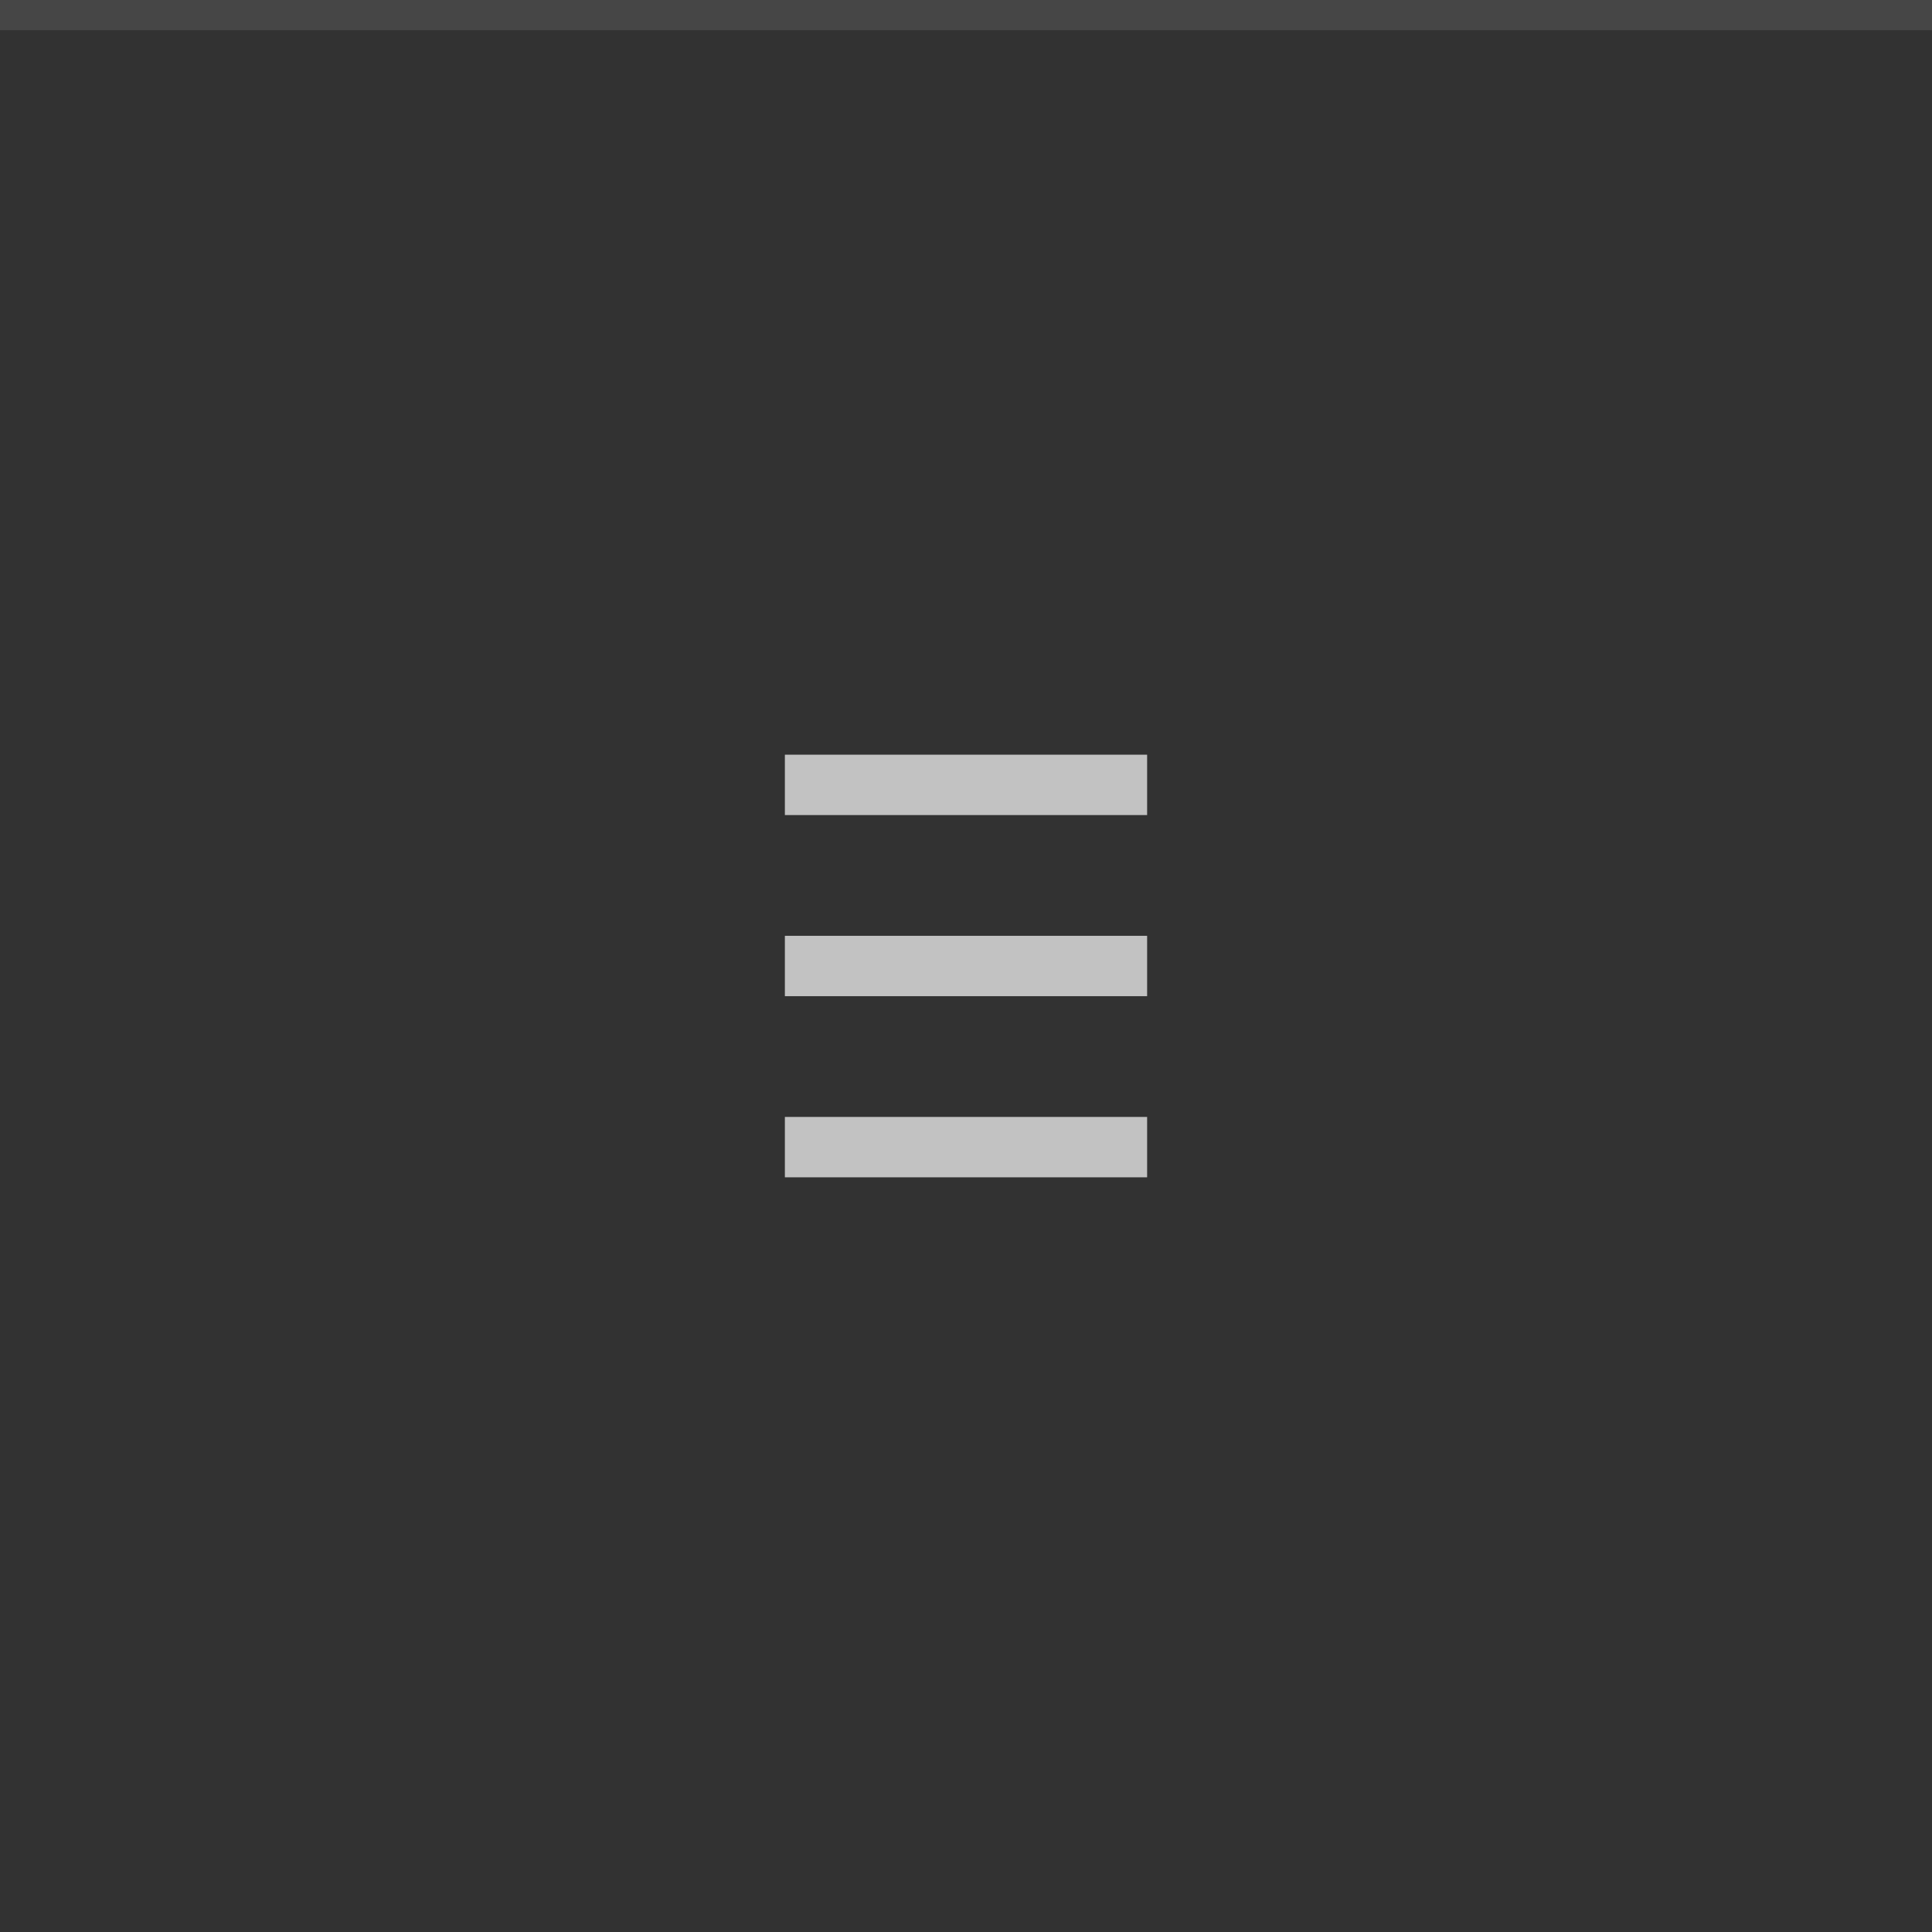
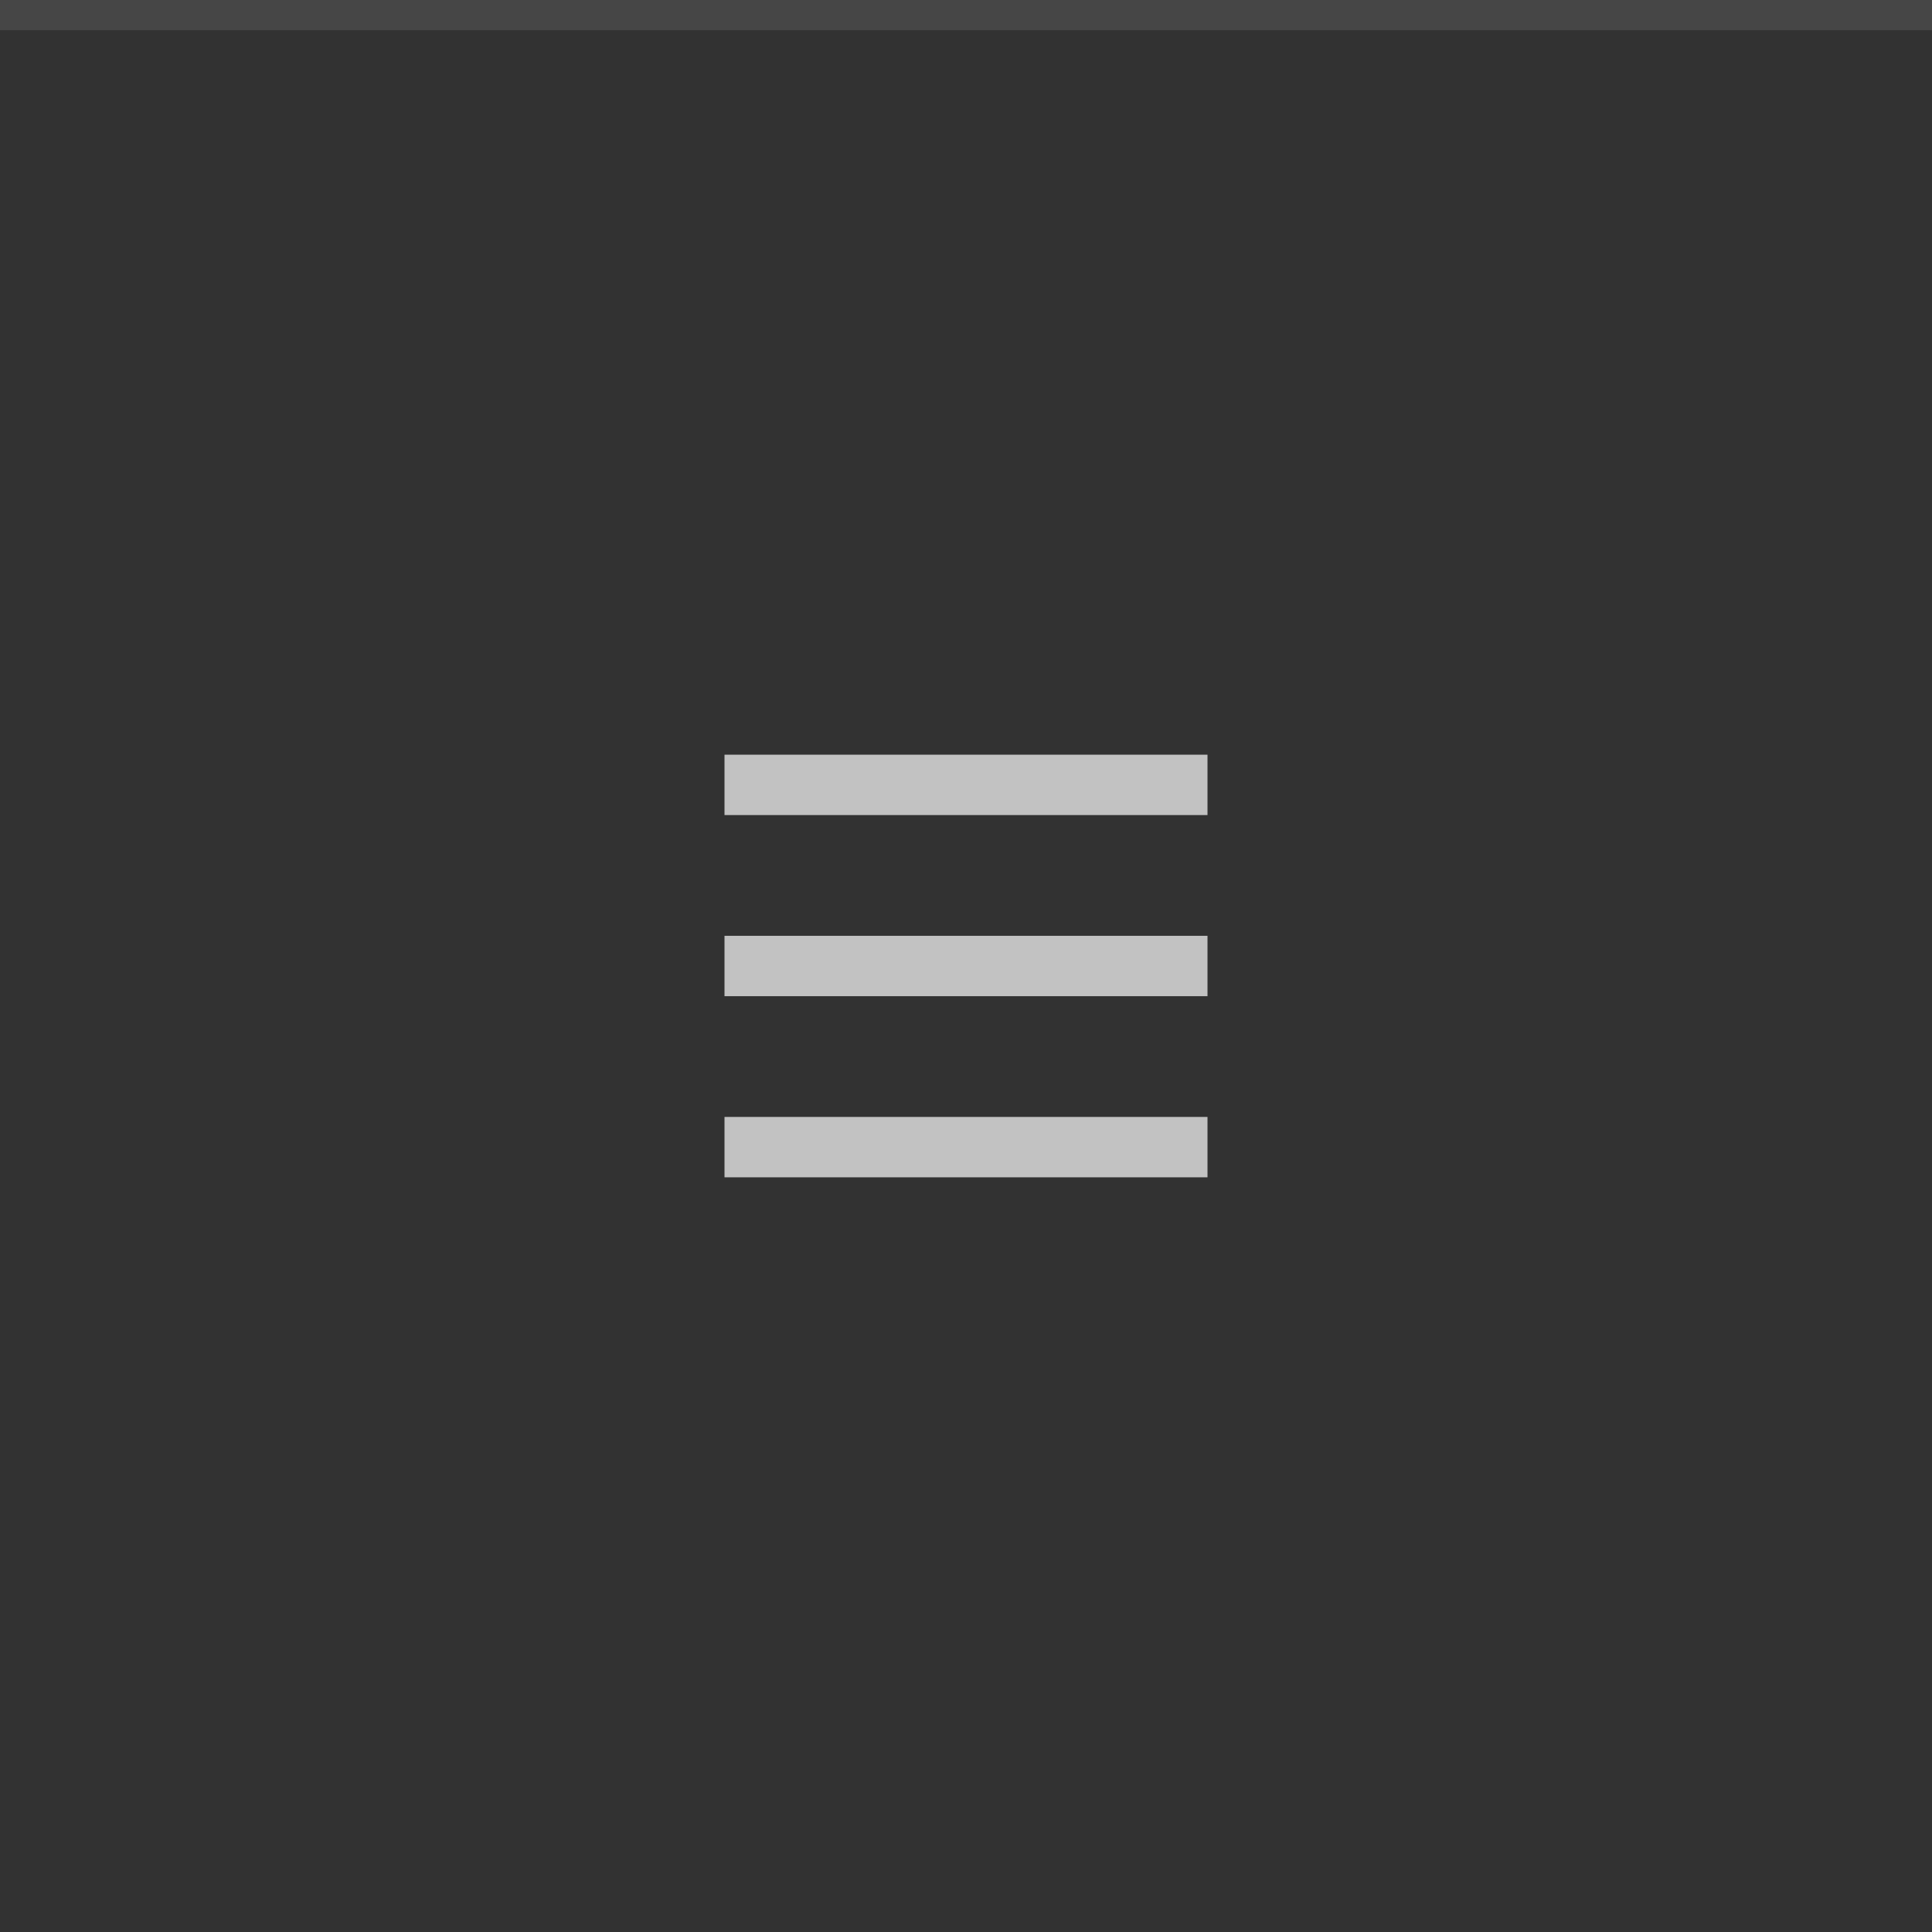
<svg xmlns="http://www.w3.org/2000/svg" width="64" height="64" viewBox="0 0 64 64">
  <rect width="64" height="64" fill="#323232" />
  <rect width="64" height="1" fill="#FFFFFF" fill-opacity="0.1" />
  <g transform="scale(2)" fill="#FFFFFF" opacity="0.7">
    <circle cx="16" cy="16" r="12" opacity="0" />
-     <path d="M13 13H19M13 16H19M13 19H19" fill="none" stroke="#FFFFFF" stroke-width="1" />
+     <path d="M12 13H20M12 16H20M12 19H20" fill="none" stroke="#FFFFFF" stroke-width="1" />
  </g>
</svg>
